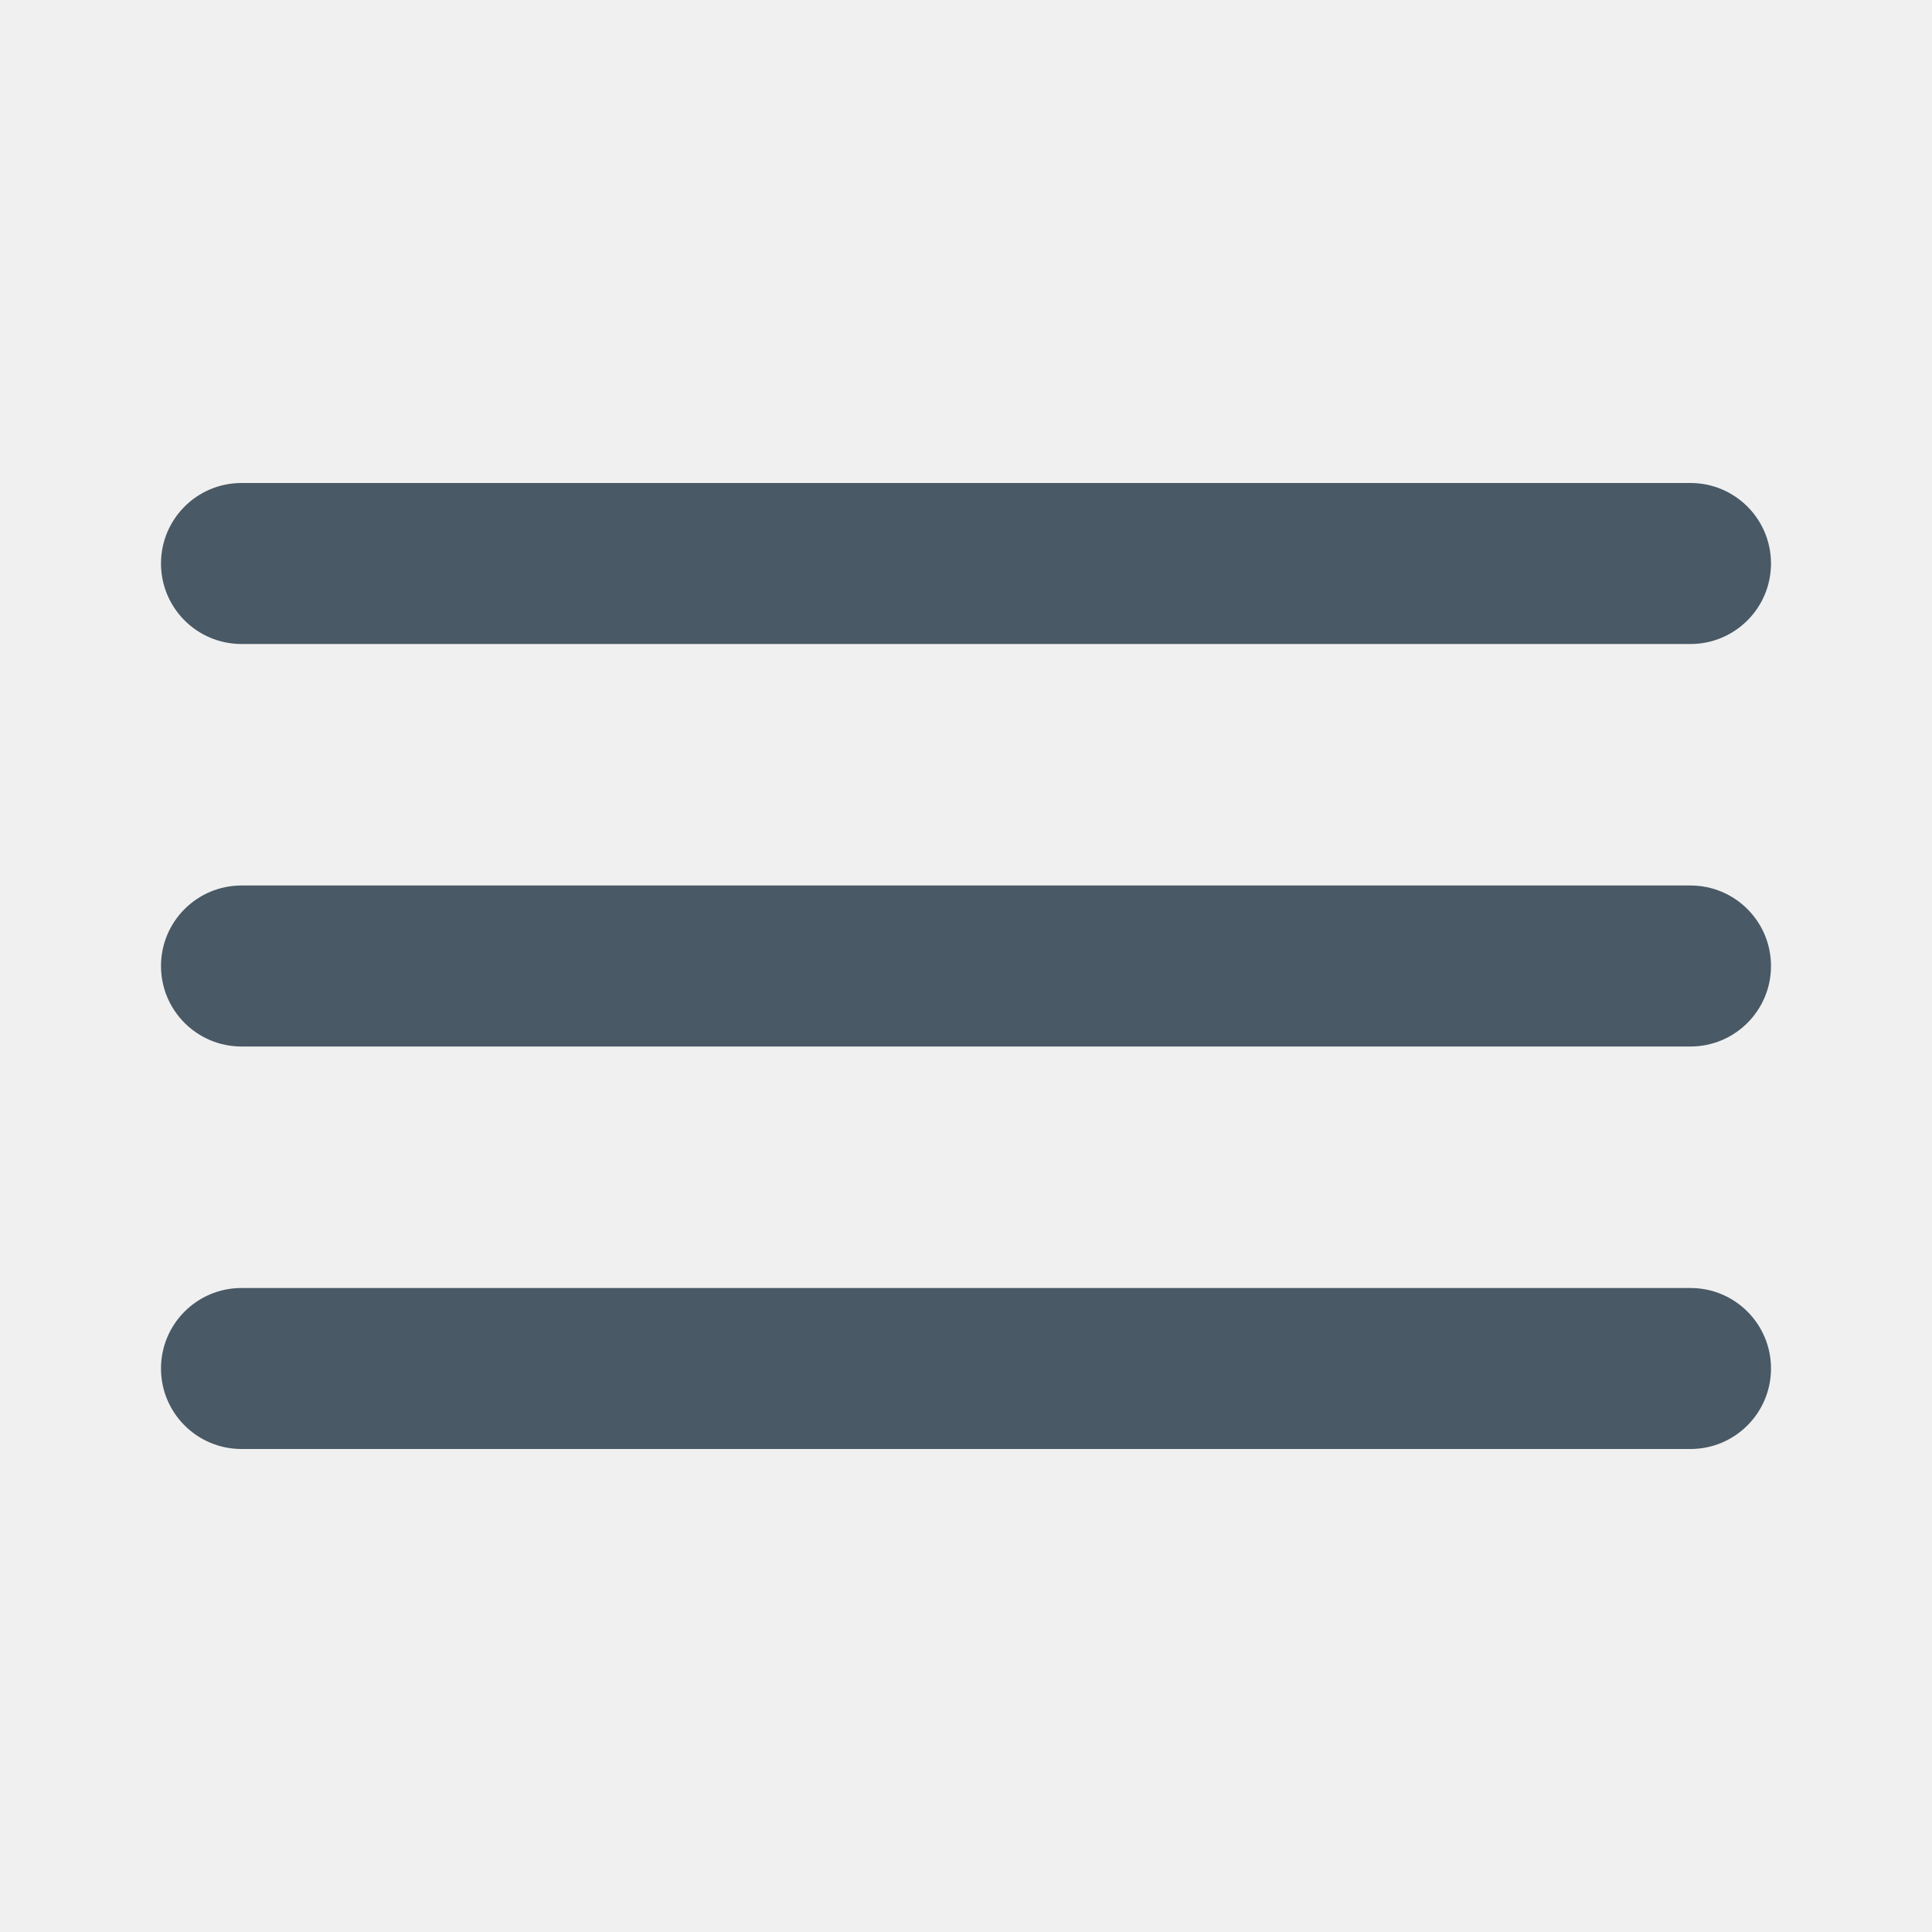
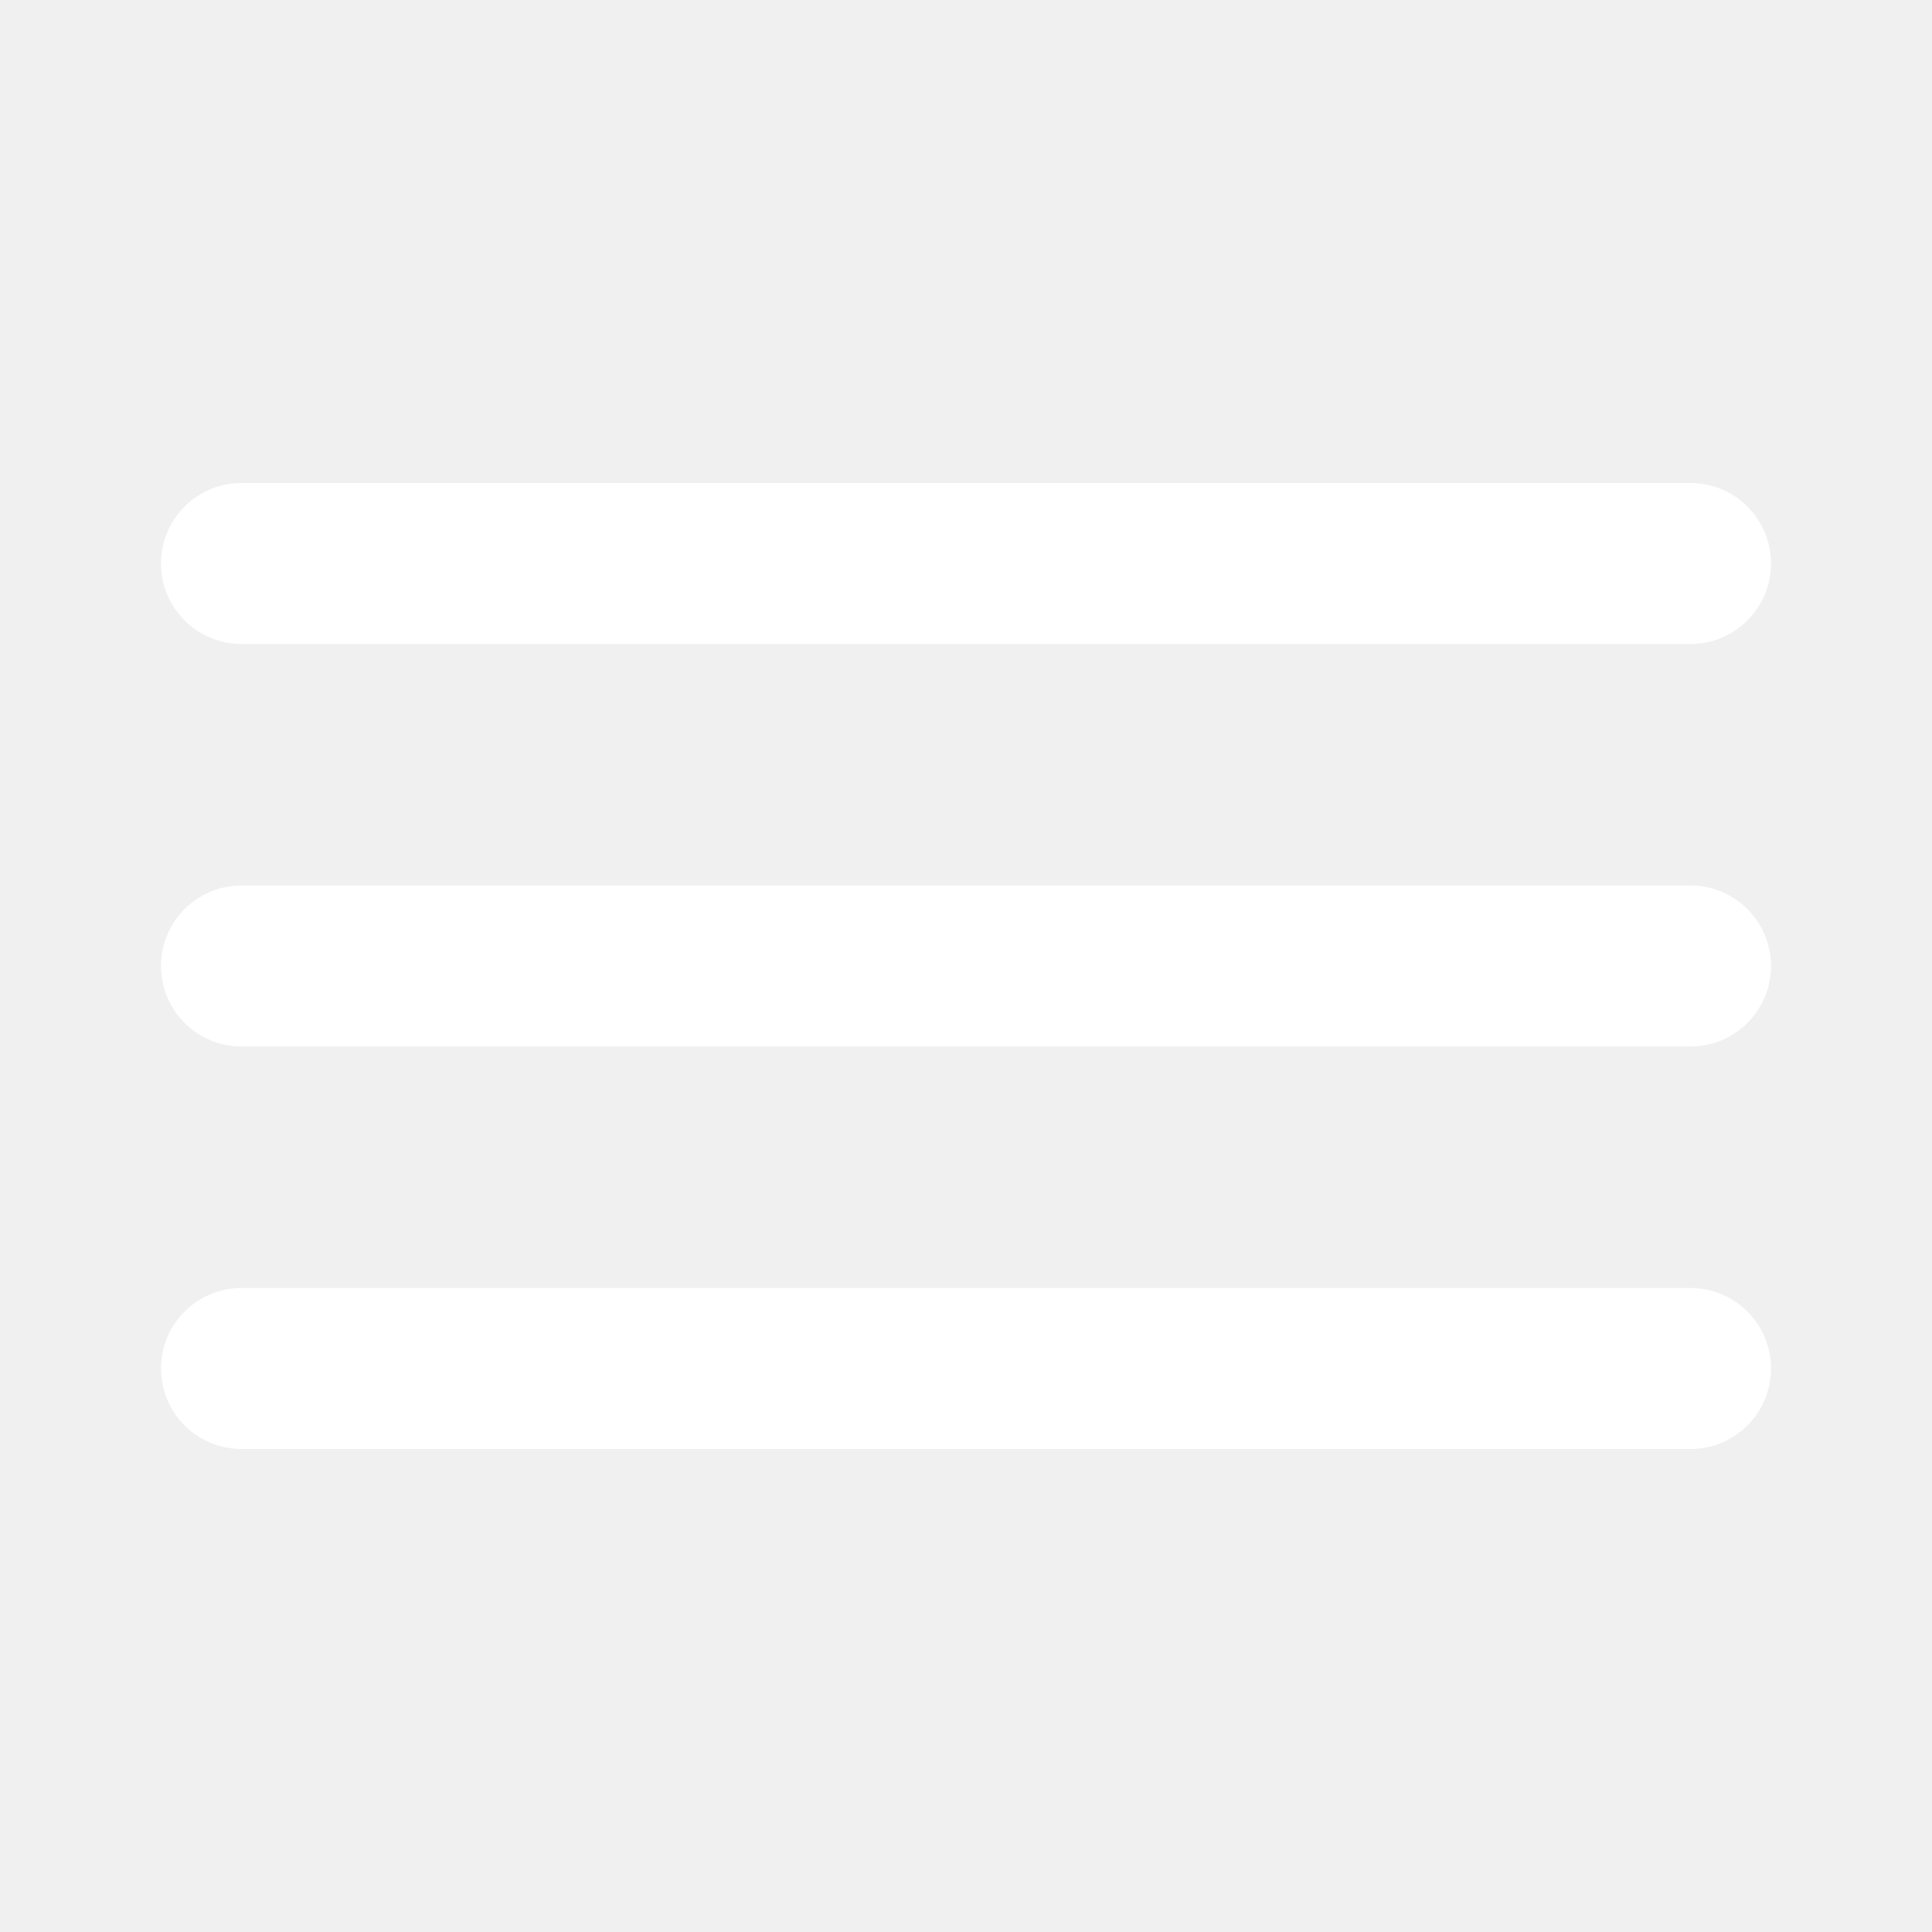
<svg xmlns="http://www.w3.org/2000/svg" width="24" height="24" viewBox="0 0 24 24" fill="none">
-   <rect x="2" y="6" width="20" height="2" rx="1" fill="#495966" />
-   <rect x="2" y="11" width="20" height="2" rx="1" fill="#495966" />
-   <rect x="2" y="16" width="20" height="2" rx="1" fill="#495966" />
+   <rect x="2" y="6" width="20" height="2" rx="1" fill="white" />
+   <rect x="2" y="11" width="20" height="2" rx="1" fill="white" />
+   <rect x="2" y="16" width="20" height="2" rx="1" fill="white" />
</svg>
